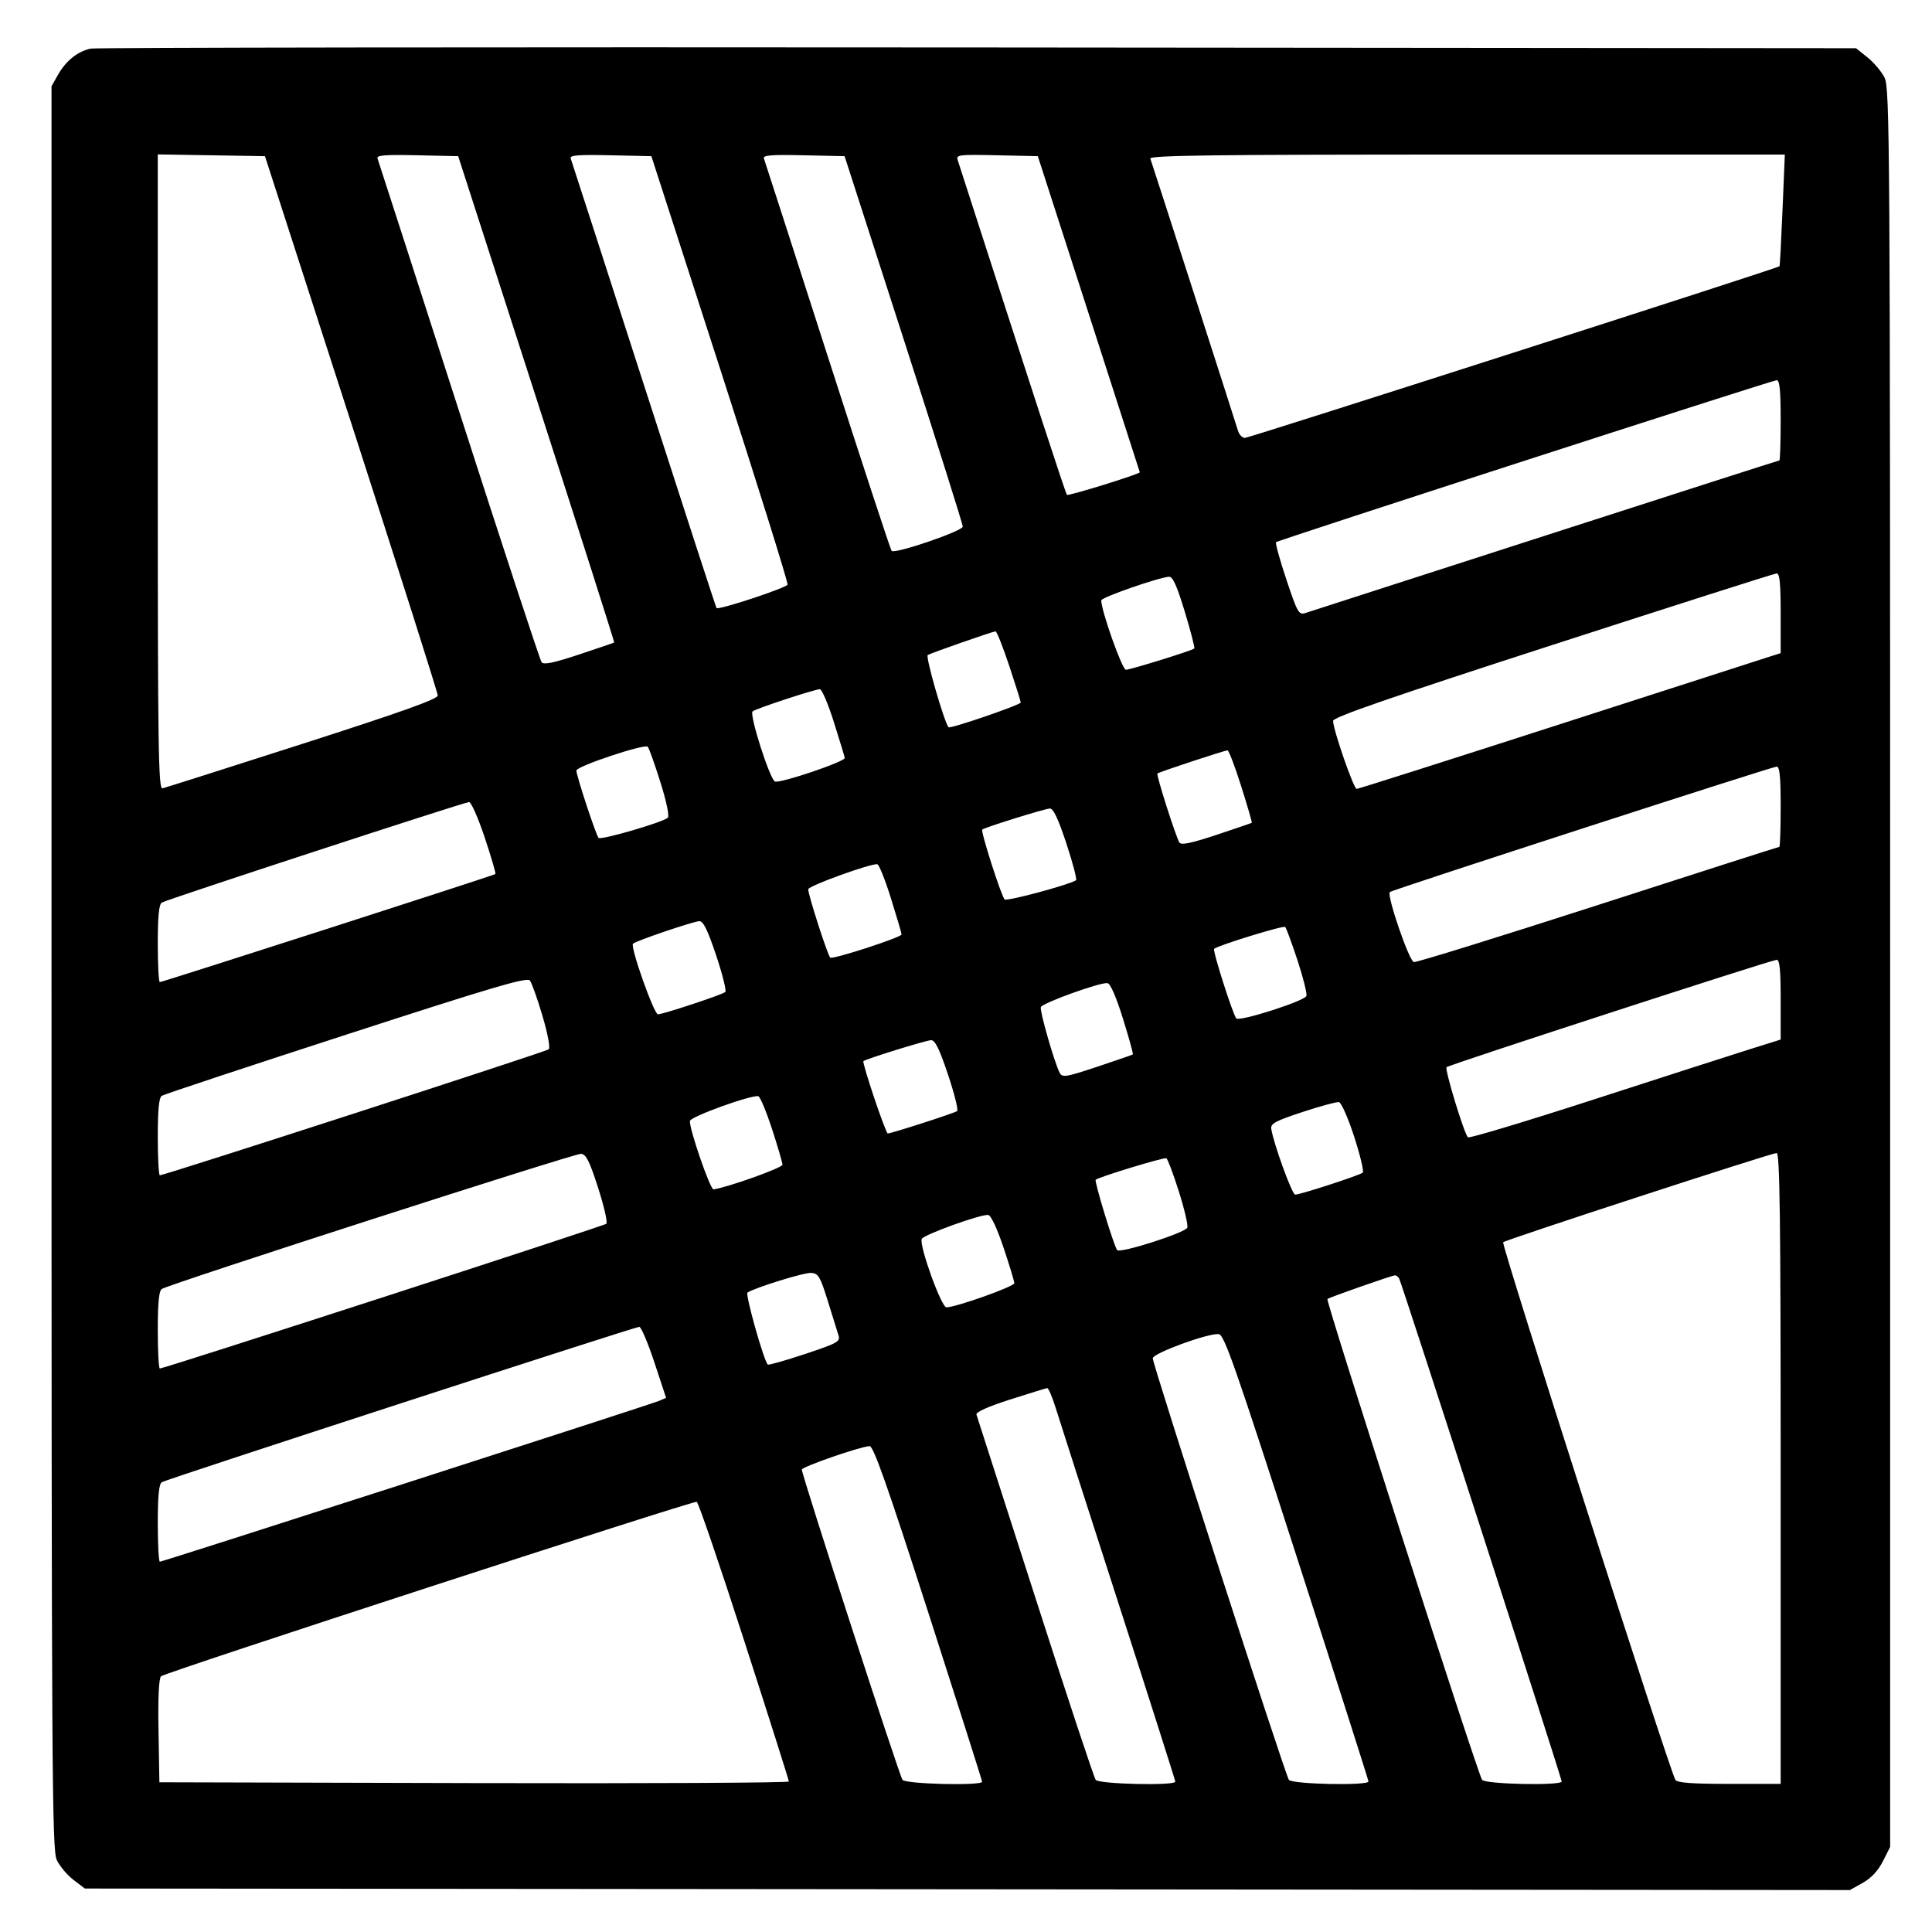
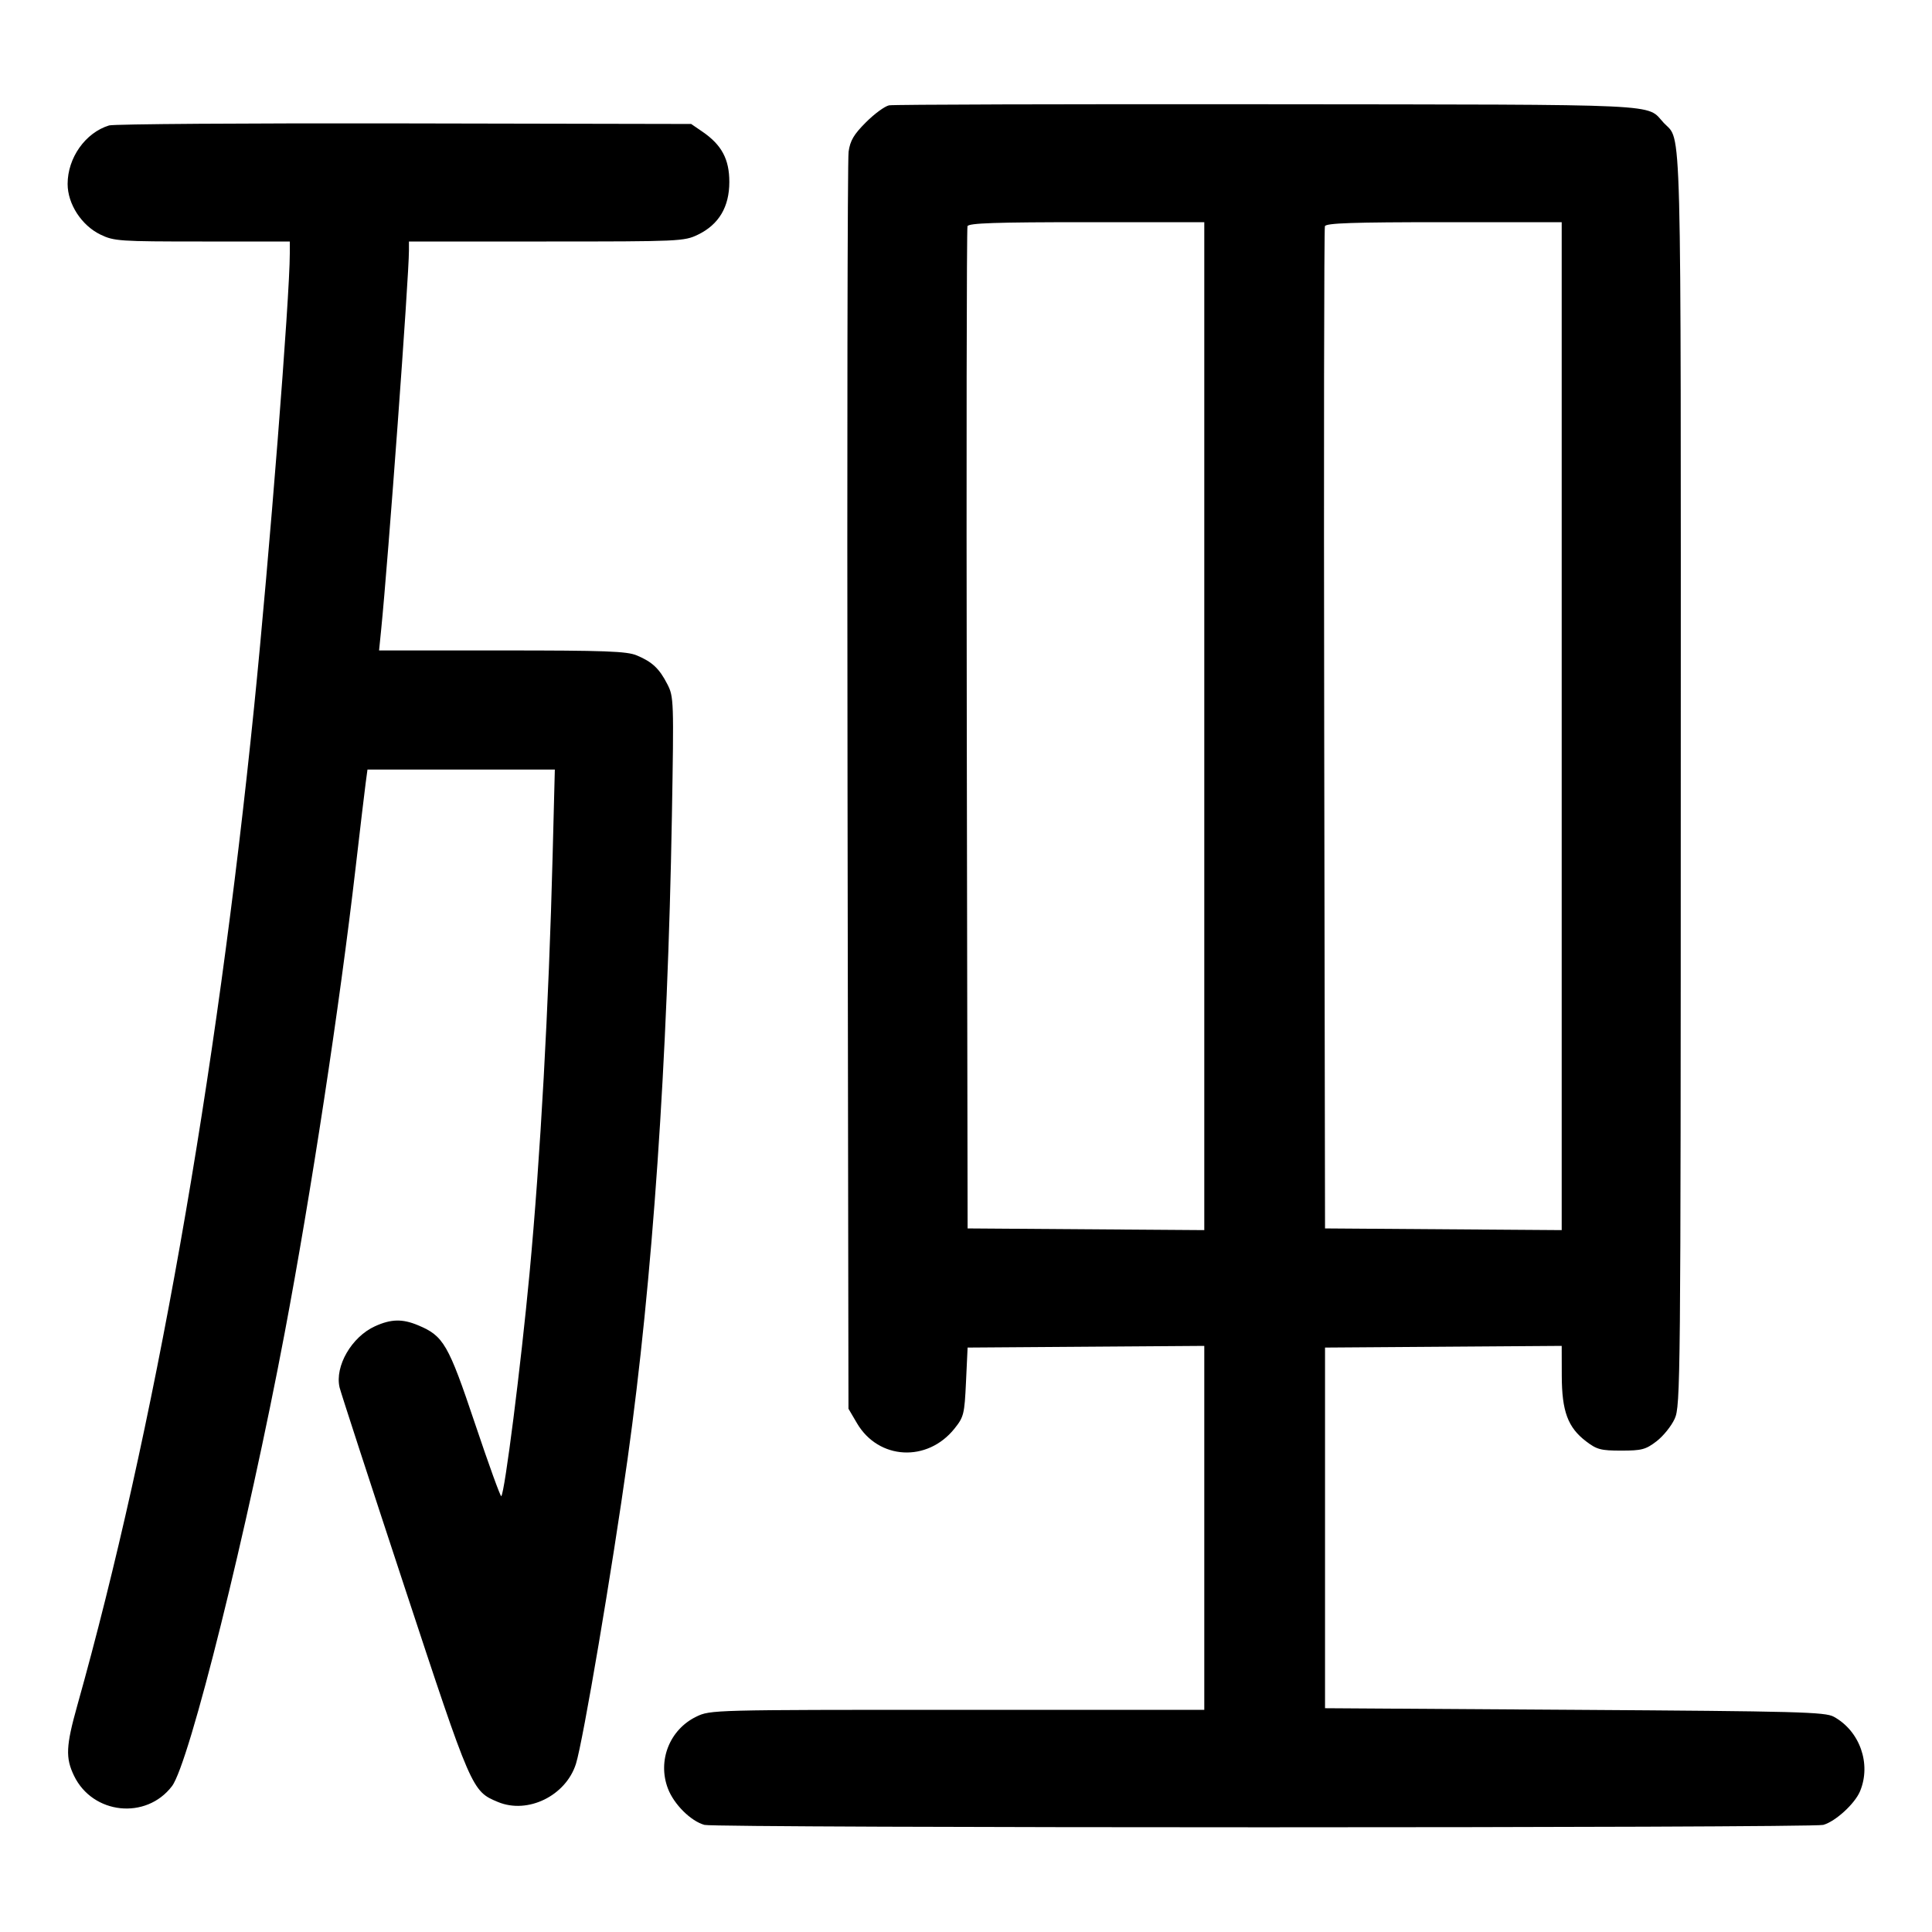
<svg xmlns="http://www.w3.org/2000/svg" width="1000" height="1000" viewBox="0 0 1000 1000" version="1.1" id="svg5">
-   <path d="M46.989 25.157 C 40.310 26.523,34.197 31.379,30.113 38.560 L 26.667 44.621 26.667 500.808 C 26.667 920.246,26.887 957.460,29.401 962.759 C 30.905 965.928,34.784 970.542,38.021 973.011 L 43.907 977.500 500.704 977.894 L 957.500 978.289 964.167 974.554 C 968.556 972.095,972.114 968.282,974.583 963.390 L 978.333 955.960 978.331 500.897 C 978.328 70.950,978.167 45.518,975.414 40.119 C 973.811 36.975,969.839 32.279,966.586 29.682 L 960.671 24.961 506.250 24.564 C 256.318 24.345,49.651 24.612,46.989 25.157 M181.859 219.167 C 206.453 295.250,226.582 358.625,226.591 360.000 C 226.602 361.829,207.802 368.541,156.574 385.000 C 118.056 397.375,85.445 407.742,84.104 408.039 C 81.978 408.509,81.667 387.576,81.667 244.249 L 81.667 79.919 109.405 80.376 L 137.143 80.833 181.859 219.167 M277.728 206.547 C 300.040 275.689,318.117 332.396,317.898 332.562 C 317.679 332.729,309.474 335.529,299.665 338.784 C 286.534 343.142,281.434 344.193,280.330 342.769 C 279.506 341.704,260.241 283.083,237.518 212.500 C 214.796 141.917,195.845 83.206,195.404 82.032 C 194.774 80.352,199.134 79.997,215.882 80.365 L 237.161 80.833 277.728 206.547 M372.709 190.833 C 392.266 251.333,407.986 301.628,407.641 302.599 C 407.037 304.302,371.955 315.880,370.879 314.732 C 370.587 314.421,353.665 262.417,333.274 199.167 C 312.883 135.917,295.840 83.206,295.401 82.032 C 294.774 80.352,299.134 79.997,315.878 80.365 L 337.151 80.833 372.709 190.833 M467.747 175.617 C 484.569 227.748,498.333 271.371,498.333 272.557 C 498.333 274.863,463.239 286.863,461.505 285.150 C 460.958 284.609,446.041 239.167,428.356 184.167 C 410.671 129.167,395.842 83.206,395.403 82.032 C 394.774 80.352,399.134 79.997,415.882 80.365 L 437.160 80.833 467.747 175.617 M563.548 162.500 C 578.054 207.417,589.940 244.292,589.961 244.446 C 590.086 245.344,552.968 256.857,552.252 256.141 C 551.550 255.439,536.468 209.227,495.701 82.866 C 494.811 80.110,496.254 79.932,515.959 80.366 L 537.175 80.833 563.548 162.500 M922.628 108.728 C 921.971 124.528,921.267 137.622,921.064 137.825 C 920.057 138.832,646.496 226.667,644.366 226.667 C 643.005 226.667,641.389 224.979,640.775 222.917 C 639.271 217.869,596.385 84.725,595.411 82.083 C 594.800 80.426,628.263 80.000,759.233 80.000 L 923.823 80.000 922.628 108.728 M921.667 217.500 C 921.667 228.958,921.365 238.333,920.996 238.333 C 920.627 238.333,866.065 255.850,799.746 277.258 C 733.427 298.667,677.550 316.695,675.575 317.321 C 672.260 318.370,671.510 317.035,665.819 299.957 C 662.428 289.782,660.020 281.092,660.466 280.645 C 661.518 279.593,916.839 196.977,919.583 196.800 C 921.146 196.700,921.667 201.873,921.667 217.500 M921.667 317.371 L 921.667 338.075 916.250 339.782 C 913.271 340.721,864.230 356.530,807.270 374.912 C 750.309 393.294,703.031 408.333,702.207 408.333 C 700.654 408.333,690.000 377.605,690.000 373.126 C 690.000 371.240,719.167 361.146,803.750 333.760 C 866.313 313.503,918.438 296.871,919.583 296.798 C 921.145 296.700,921.667 301.848,921.667 317.371 M613.267 316.695 C 616.328 326.795,618.532 335.336,618.166 335.676 C 617.006 336.754,585.059 346.667,582.745 346.667 C 580.850 346.667,570.000 316.095,570.000 310.757 C 570.000 309.224,599.561 298.919,605.101 298.520 C 607.010 298.383,609.185 303.223,613.267 316.695 M522.362 344.586 C 525.646 354.442,528.333 363.005,528.333 363.615 C 528.333 364.836,491.758 377.371,490.963 376.423 C 488.685 373.706,478.928 339.829,480.198 339.044 C 481.886 338.001,513.353 327.012,515.279 326.793 C 515.891 326.724,519.078 334.731,522.362 344.586 M431.609 373.750 C 434.573 383.146,437.111 391.490,437.249 392.292 C 437.573 394.174,403.892 405.571,401.133 404.512 C 398.505 403.504,387.752 369.885,389.526 368.223 C 390.966 366.874,421.385 356.841,424.360 356.734 C 425.384 356.697,428.646 364.354,431.609 373.750 M341.762 404.667 C 344.926 414.719,346.544 422.423,345.666 423.254 C 343.187 425.603,310.975 434.985,309.819 433.695 C 308.444 432.161,298.333 401.470,298.333 398.829 C 298.333 396.637,333.495 384.906,335.263 386.507 C 335.866 387.053,338.791 395.225,341.762 404.667 M642.441 406.944 C 645.683 417.180,648.147 425.699,647.917 425.876 C 647.688 426.053,639.446 428.871,629.603 432.138 C 616.606 436.452,611.370 437.543,610.480 436.123 C 608.601 433.126,598.375 401.069,599.075 400.370 C 599.806 399.638,633.631 388.469,635.358 388.389 C 636.013 388.358,639.200 396.708,642.441 406.944 M921.667 417.500 C 921.667 428.958,921.357 438.333,920.979 438.333 C 920.600 438.333,878.426 451.855,827.259 468.381 C 776.092 484.908,733.140 498.220,731.811 497.964 C 729.351 497.490,717.676 463.445,719.381 461.720 C 720.466 460.622,916.701 396.991,919.583 396.803 C 921.146 396.701,921.667 401.872,921.667 417.500 M250.868 433.438 C 254.247 443.579,256.747 452.116,256.423 452.408 C 255.655 453.100,84.100 508.333,82.719 508.333 C 82.140 508.333,81.667 499.378,81.667 488.432 C 81.667 474.391,82.277 468.133,83.741 467.182 C 86.082 465.660,239.760 415.381,242.779 415.149 C 243.849 415.067,247.489 423.297,250.868 433.438 M551.981 436.660 C 555.311 446.740,557.540 455.283,556.934 455.645 C 552.729 458.157,521.013 466.659,519.987 465.550 C 518.173 463.587,507.506 430.265,508.415 429.397 C 509.549 428.313,540.456 418.674,543.380 418.492 C 545.184 418.379,547.689 423.671,551.981 436.660 M461.204 465.129 C 464.190 474.683,466.641 483.025,466.650 483.666 C 466.671 485.142,431.316 496.647,429.744 495.675 C 428.539 494.930,418.333 463.286,418.333 460.295 C 418.333 458.543,451.264 446.637,454.136 447.351 C 455.037 447.575,458.217 455.575,461.204 465.129 M370.679 494.507 C 373.964 504.319,376.093 512.851,375.410 513.466 C 373.868 514.854,343.212 525.000,340.560 525.000 C 338.471 525.000,326.104 490.022,327.637 488.451 C 329.014 487.042,358.715 476.950,361.936 476.798 C 364.006 476.700,366.212 481.169,370.679 494.507 M671.616 497.140 C 674.566 506.109,676.619 514.387,676.178 515.536 C 675.172 518.157,641.546 528.917,639.911 527.141 C 638.163 525.241,627.523 491.905,628.415 491.119 C 630.468 489.309,664.308 478.891,665.209 479.792 C 665.783 480.365,668.666 488.171,671.616 497.140 M921.667 517.371 L 921.667 538.074 905.417 543.176 C 896.479 545.982,860.297 557.633,825.011 569.066 C 789.725 580.500,760.372 589.325,759.782 588.678 C 757.699 586.393,747.677 553.434,748.741 552.370 C 749.974 551.137,916.402 497.003,919.583 496.800 C 921.145 496.700,921.667 501.848,921.667 517.371 M280.784 525.812 C 283.528 535.105,284.880 542.373,284.006 543.136 C 282.605 544.359,85.118 608.333,82.744 608.333 C 82.152 608.333,81.667 599.378,81.667 588.432 C 81.667 574.360,82.276 568.135,83.746 567.182 C 84.890 566.440,127.828 552.203,179.163 535.543 C 255.640 510.724,272.821 505.663,274.278 507.527 C 275.256 508.778,278.183 517.006,280.784 525.812 M581.247 527.257 C 584.345 537.204,586.644 545.535,586.356 545.771 C 586.069 546.006,577.769 548.875,567.912 552.147 C 551.632 557.550,549.853 557.839,548.501 555.298 C 545.841 550.297,538.077 523.269,538.735 521.296 C 539.440 519.179,569.413 508.375,573.224 508.864 C 574.722 509.056,577.720 515.928,581.247 527.257 M490.679 556.174 C 493.964 565.986,496.093 574.494,495.410 575.082 C 494.247 576.081,461.429 586.667,459.495 586.667 C 458.411 586.667,446.083 550.009,446.911 549.247 C 448.143 548.112,479.296 538.464,481.936 538.400 C 483.990 538.351,486.248 542.941,490.679 556.174 M399.573 584.300 C 402.547 593.393,404.984 601.749,404.990 602.868 C 404.998 604.455,376.773 614.543,369.324 615.616 C 367.607 615.863,356.550 583.737,357.125 580.172 C 357.484 577.945,388.891 566.605,392.500 567.400 C 393.417 567.602,396.600 575.207,399.573 584.300 M700.908 588.299 C 704.021 597.905,706.028 606.293,705.367 606.938 C 704.006 608.268,673.103 618.333,670.382 618.333 C 668.775 618.333,659.222 592.055,658.004 584.286 C 657.579 581.577,660.120 580.208,674.167 575.577 C 683.333 572.555,691.827 570.252,693.041 570.458 C 694.255 570.664,697.795 578.693,700.908 588.299 M309.592 614.833 C 312.659 624.366,314.567 632.729,313.834 633.418 C 312.594 634.583,85.085 708.333,82.733 708.333 C 82.146 708.333,81.667 699.378,81.667 688.432 C 81.667 674.375,82.277 668.134,83.744 667.182 C 87.789 664.556,297.551 596.921,300.758 597.208 C 303.357 597.441,305.147 601.012,309.592 614.833 M921.667 760.000 L 921.667 923.333 895.098 923.333 C 875.674 923.333,868.167 922.773,867.182 921.250 C 864.307 916.809,776.936 644.100,778.031 642.988 C 779.305 641.694,916.219 597.022,919.583 596.802 C 921.237 596.695,921.667 630.372,921.667 760.000 M610.166 616.679 C 613.048 625.769,615.019 634.212,614.548 635.442 C 613.541 638.066,579.786 648.868,578.237 647.062 C 576.647 645.208,566.339 611.439,567.123 610.655 C 568.519 609.259,602.547 598.897,603.714 599.512 C 604.381 599.864,607.285 607.589,610.166 616.679 M519.435 645.769 C 522.496 654.901,525.000 663.179,525.000 664.165 C 525.000 665.915,494.771 676.667,489.852 676.667 C 487.252 676.667,475.816 645.051,477.063 641.310 C 477.769 639.194,507.727 628.370,511.518 628.862 C 512.917 629.043,516.125 635.895,519.435 645.769 M428.451 673.333 C 430.864 681.125,433.353 689.116,433.982 691.092 C 435.036 694.408,433.706 695.155,416.624 700.848 C 406.449 704.238,397.799 706.688,397.402 706.291 C 395.278 704.167,385.614 669.817,386.915 669.013 C 391.345 666.275,416.405 658.557,419.948 658.839 C 423.585 659.129,424.572 660.812,428.451 673.333 M724.163 661.661 C 725.370 663.614,808.302 920.243,808.321 922.083 C 808.344 924.346,768.908 923.549,767.127 921.250 C 764.920 918.401,686.097 673.348,687.073 672.371 C 687.863 671.582,719.858 660.360,721.985 660.126 C 722.618 660.057,723.599 660.748,724.163 661.661 M338.679 705.089 L 344.765 723.512 341.133 725.084 C 336.713 726.997,84.258 808.333,82.741 808.333 C 82.150 808.333,81.667 799.378,81.667 788.432 C 81.667 774.378,82.277 768.134,83.743 767.182 C 86.018 765.704,328.104 686.935,330.880 686.769 C 331.822 686.713,335.331 694.957,338.679 705.089 M671.199 805.833 C 691.607 869.083,708.312 921.396,708.319 922.083 C 708.345 924.347,668.908 923.549,667.132 921.250 C 665.231 918.789,596.667 706.470,596.667 703.045 C 596.667 700.471,625.174 690.020,630.796 690.533 C 633.640 690.792,639.174 706.585,671.199 805.833 M546.423 728.750 C 548.196 734.479,562.851 780.083,578.990 830.092 C 595.129 880.101,608.333 921.539,608.333 922.176 C 608.333 924.376,568.862 923.490,567.131 921.250 C 566.245 920.104,552.151 877.542,535.810 826.667 C 519.469 775.792,505.788 733.273,505.408 732.180 C 504.971 730.923,511.350 728.070,522.776 724.410 C 532.707 721.229,541.366 718.560,542.016 718.480 C 542.667 718.399,544.650 723.021,546.423 728.750 M480.504 834.721 C 495.810 882.234,508.333 921.609,508.333 922.221 C 508.333 924.391,468.840 923.460,467.132 921.250 C 465.497 919.134,414.976 763.427,415.029 760.670 C 415.058 759.206,444.928 748.838,450.087 748.502 C 452.068 748.373,459.202 768.597,480.504 834.721 M385.197 849.238 C 397.903 888.615,408.307 921.400,408.316 922.092 C 408.326 922.784,335.021 923.159,245.417 922.925 L 82.500 922.500 82.040 895.960 C 81.741 878.773,82.206 868.794,83.358 867.642 C 85.278 865.722,358.205 776.833,360.631 777.338 C 361.436 777.506,372.491 809.861,385.197 849.238 " stroke="none" fill-rule="evenodd" fill="#000000" />
+   <path d="M460.192 54.522 C 458.006 54.945,452.629 58.879,448.243 63.265 C 441.922 69.586,440.053 72.753,439.230 78.536 C 438.658 82.550,438.411 230.583,438.679 407.500 L 439.167 729.167 443.587 736.685 C 454.736 755.648,479.984 757.022,494.048 739.431 C 498.872 733.398,499.215 732.005,500.000 715.265 L 500.833 697.500 562.083 697.063 L 623.333 696.626 623.333 790.813 L 623.333 885.000 495.526 885.000 C 368.692 885.000,367.663 885.027,360.416 888.535 C 346.572 895.237,340.213 911.348,345.720 925.769 C 348.835 933.924,357.537 942.579,364.614 944.559 C 370.564 946.224,937.769 946.224,943.719 944.559 C 950.024 942.795,960.044 933.634,962.748 927.163 C 968.661 913.012,962.670 895.988,949.171 888.579 C 944.684 886.117,930.822 885.747,815.000 885.000 L 685.833 884.167 685.833 790.833 L 685.833 697.500 747.083 697.063 L 808.333 696.626 808.370 712.063 C 808.414 730.483,811.502 738.829,820.939 746.027 C 826.528 750.289,828.590 750.833,839.167 750.833 C 849.743 750.833,851.806 750.289,857.394 746.027 C 860.860 743.383,865.098 738.133,866.811 734.360 C 869.819 727.736,869.928 716.346,869.963 403.696 C 870.003 51.557,870.575 73.687,861.170 63.614 C 851.755 53.530,865.710 54.186,655.833 53.960 C 550.417 53.846,462.378 54.099,460.192 54.522 M56.450 64.928 C 44.201 68.682,35.000 81.668,35.000 95.200 C 35.000 105.584,42.192 116.676,52.004 121.426 C 58.996 124.811,61.777 125.000,104.693 125.000 L 150.000 125.000 149.998 131.250 C 149.993 153.675,139.420 287.973,131.531 365.833 C 111.929 559.302,79.670 741.493,40.007 882.745 C 34.121 903.709,33.837 909.878,38.329 919.157 C 48.003 939.141,75.623 942.071,89.000 924.533 C 98.000 912.733,128.177 791.401,147.332 690.000 C 161.019 617.542,175.751 520.938,184.059 449.167 C 186.393 429.000,188.731 409.313,189.254 405.417 L 190.204 398.333 238.692 398.333 L 287.180 398.333 286.037 442.917 C 284.043 520.673,279.683 599.526,274.081 659.167 C 269.585 707.040,261.264 772.625,259.458 774.431 C 259.054 774.835,252.949 757.964,245.890 736.941 C 232.012 695.610,229.610 691.468,216.304 685.918 C 208.245 682.557,202.385 682.702,194.098 686.466 C 182.000 691.961,173.209 707.151,175.765 718.140 C 176.323 720.538,191.365 766.750,209.191 820.833 C 244.157 926.914,244.220 927.059,257.715 932.697 C 273.145 939.144,292.872 929.504,298.108 912.959 C 301.751 901.445,316.865 812.202,324.858 755.000 C 337.765 662.630,345.556 549.568,347.770 422.500 C 348.815 362.535,348.751 360.649,345.433 354.167 C 341.277 346.046,337.601 342.583,329.576 339.230 C 324.418 337.075,313.303 336.667,259.823 336.667 L 196.206 336.667 197.258 326.250 C 200.906 290.113,211.667 143.285,211.667 129.647 L 211.667 125.000 282.807 125.000 C 351.896 125.000,354.158 124.898,361.250 121.465 C 372.076 116.224,377.500 107.112,377.500 94.166 C 377.500 82.404,373.533 74.986,363.607 68.183 L 357.746 64.167 209.290 63.875 C 127.639 63.715,58.861 64.189,56.450 64.928 M623.333 375.854 L 623.333 636.708 562.083 636.271 L 500.833 635.833 500.405 377.500 C 500.170 235.417,500.334 118.229,500.770 117.083 C 501.384 115.469,515.273 115.000,562.448 115.000 L 623.333 115.000 623.333 375.854 M808.333 375.854 L 808.333 636.708 747.083 636.271 L 685.833 635.833 685.405 377.500 C 685.170 235.417,685.334 118.229,685.770 117.083 C 686.384 115.469,700.273 115.000,747.448 115.000 L 808.333 115.000 808.333 375.854 " stroke="none" fill-rule="evenodd" fill="black" />
</svg>
